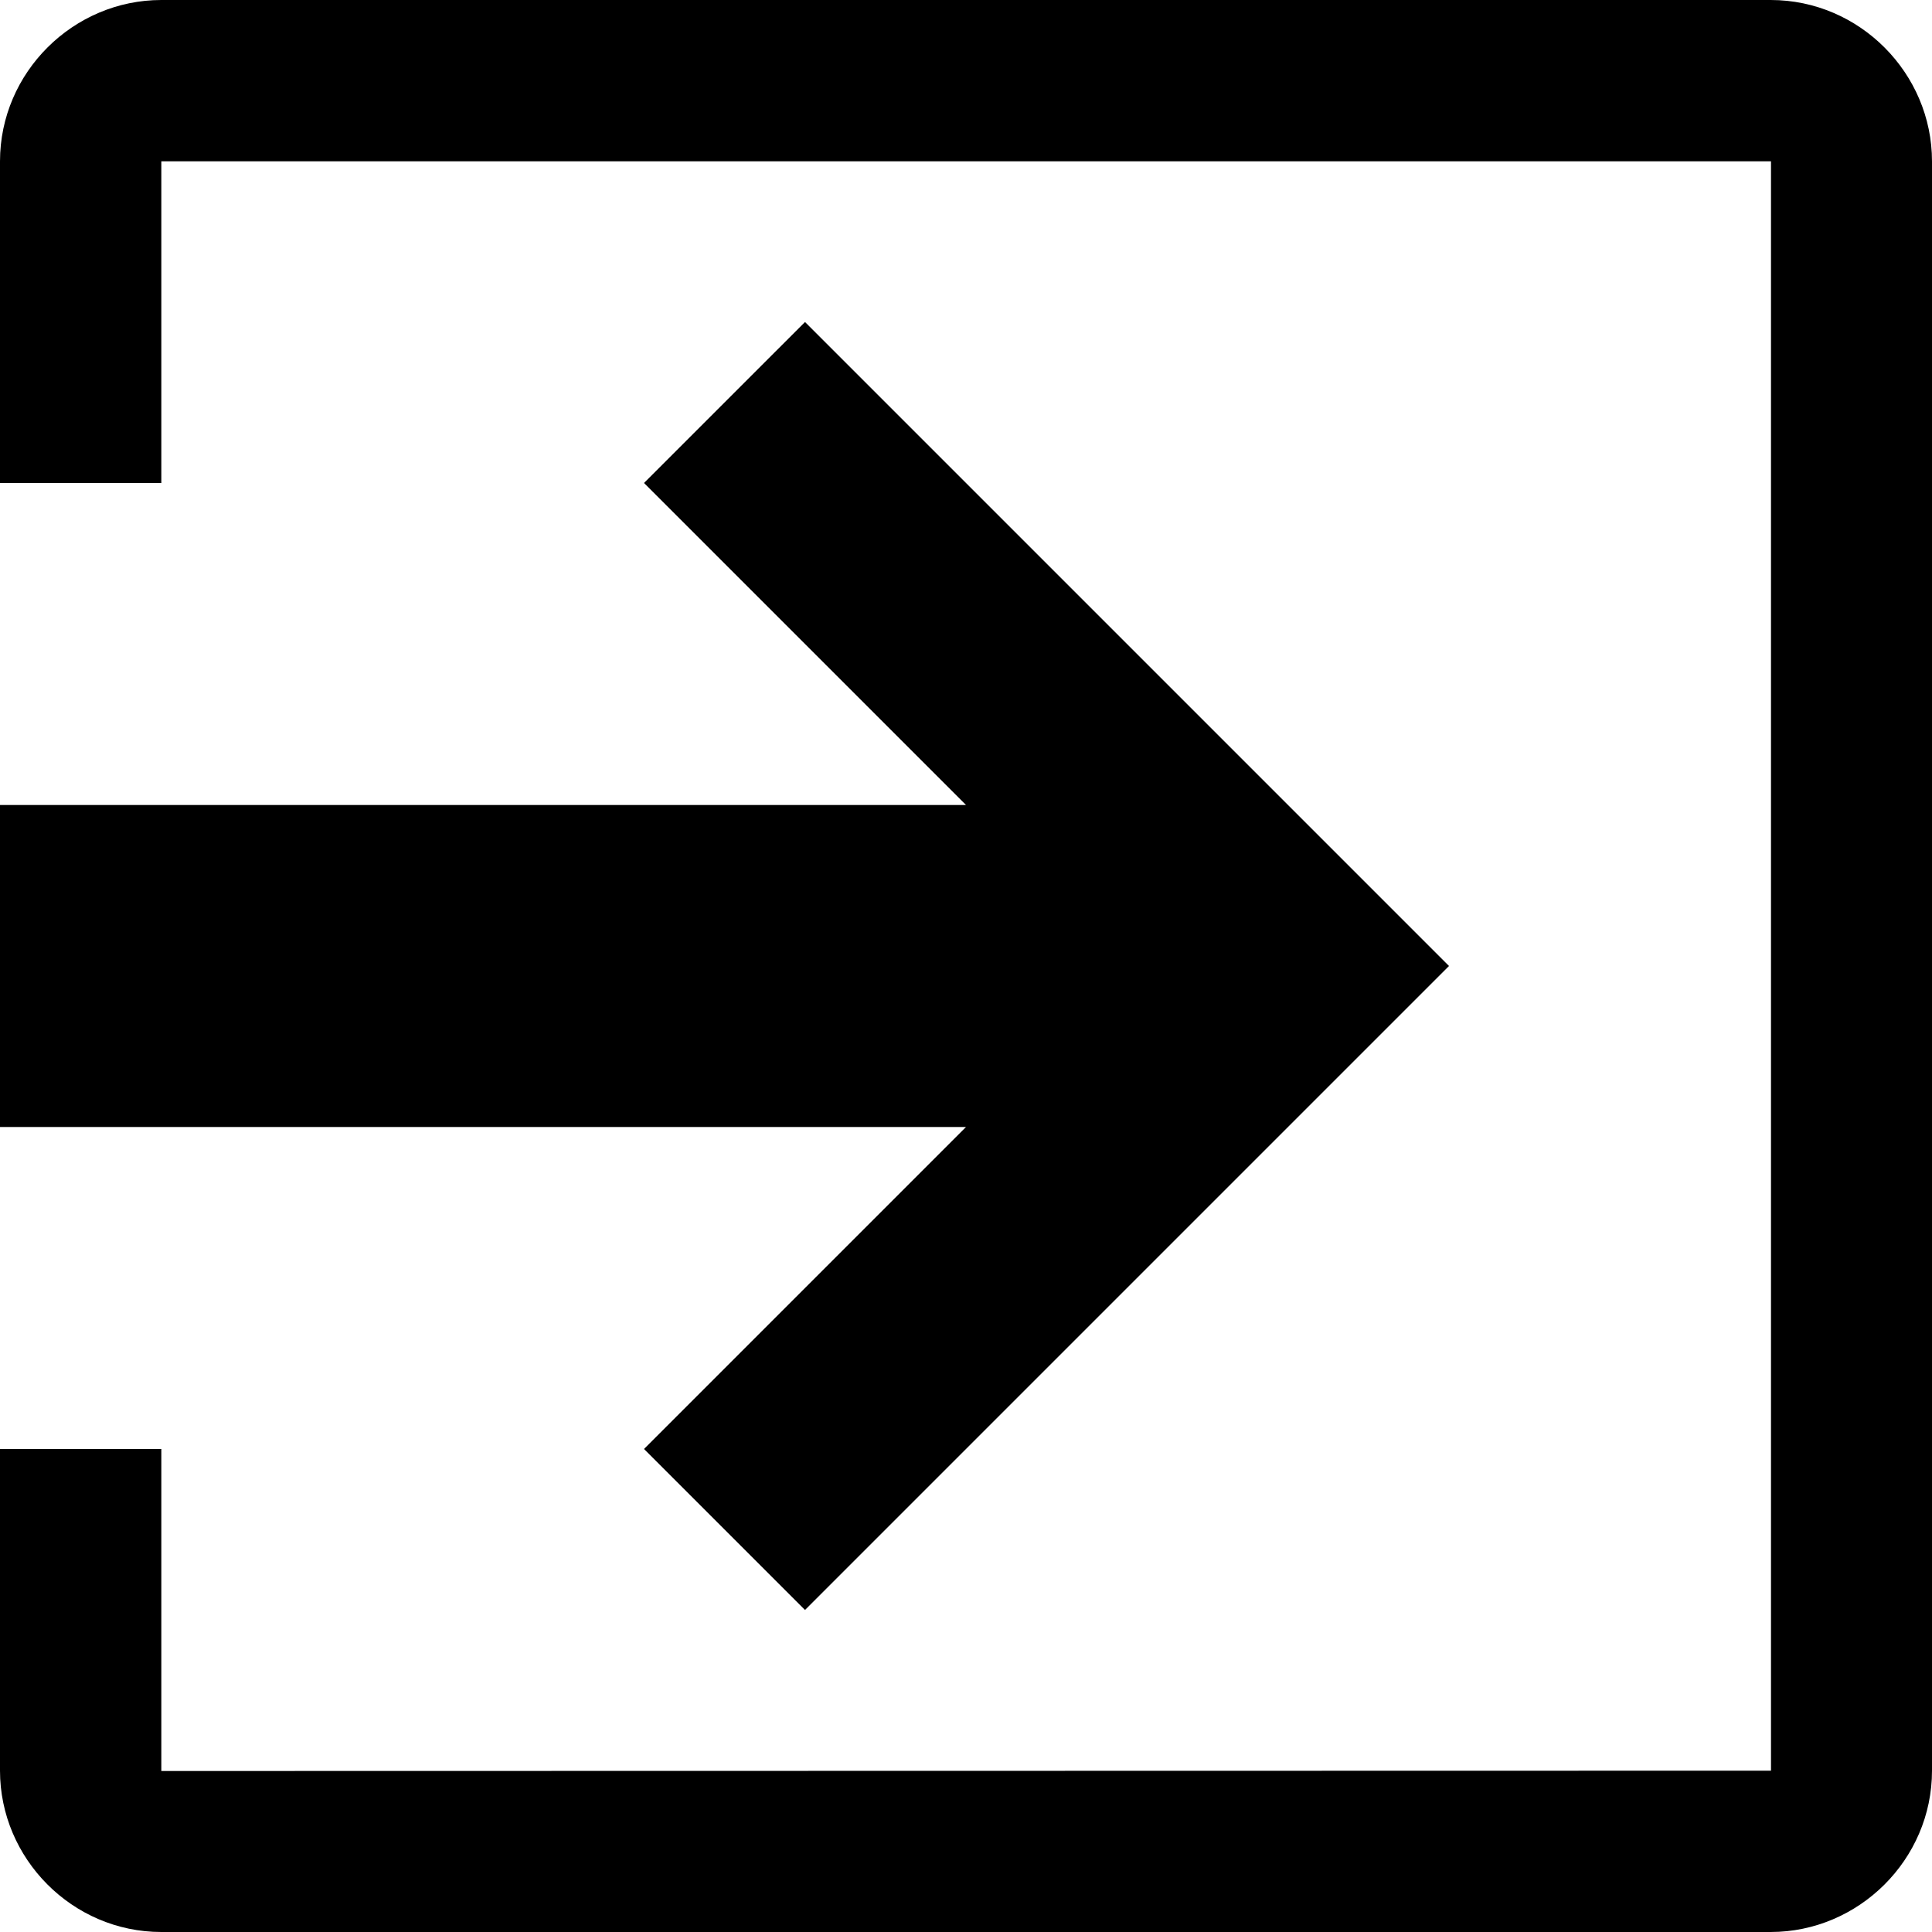
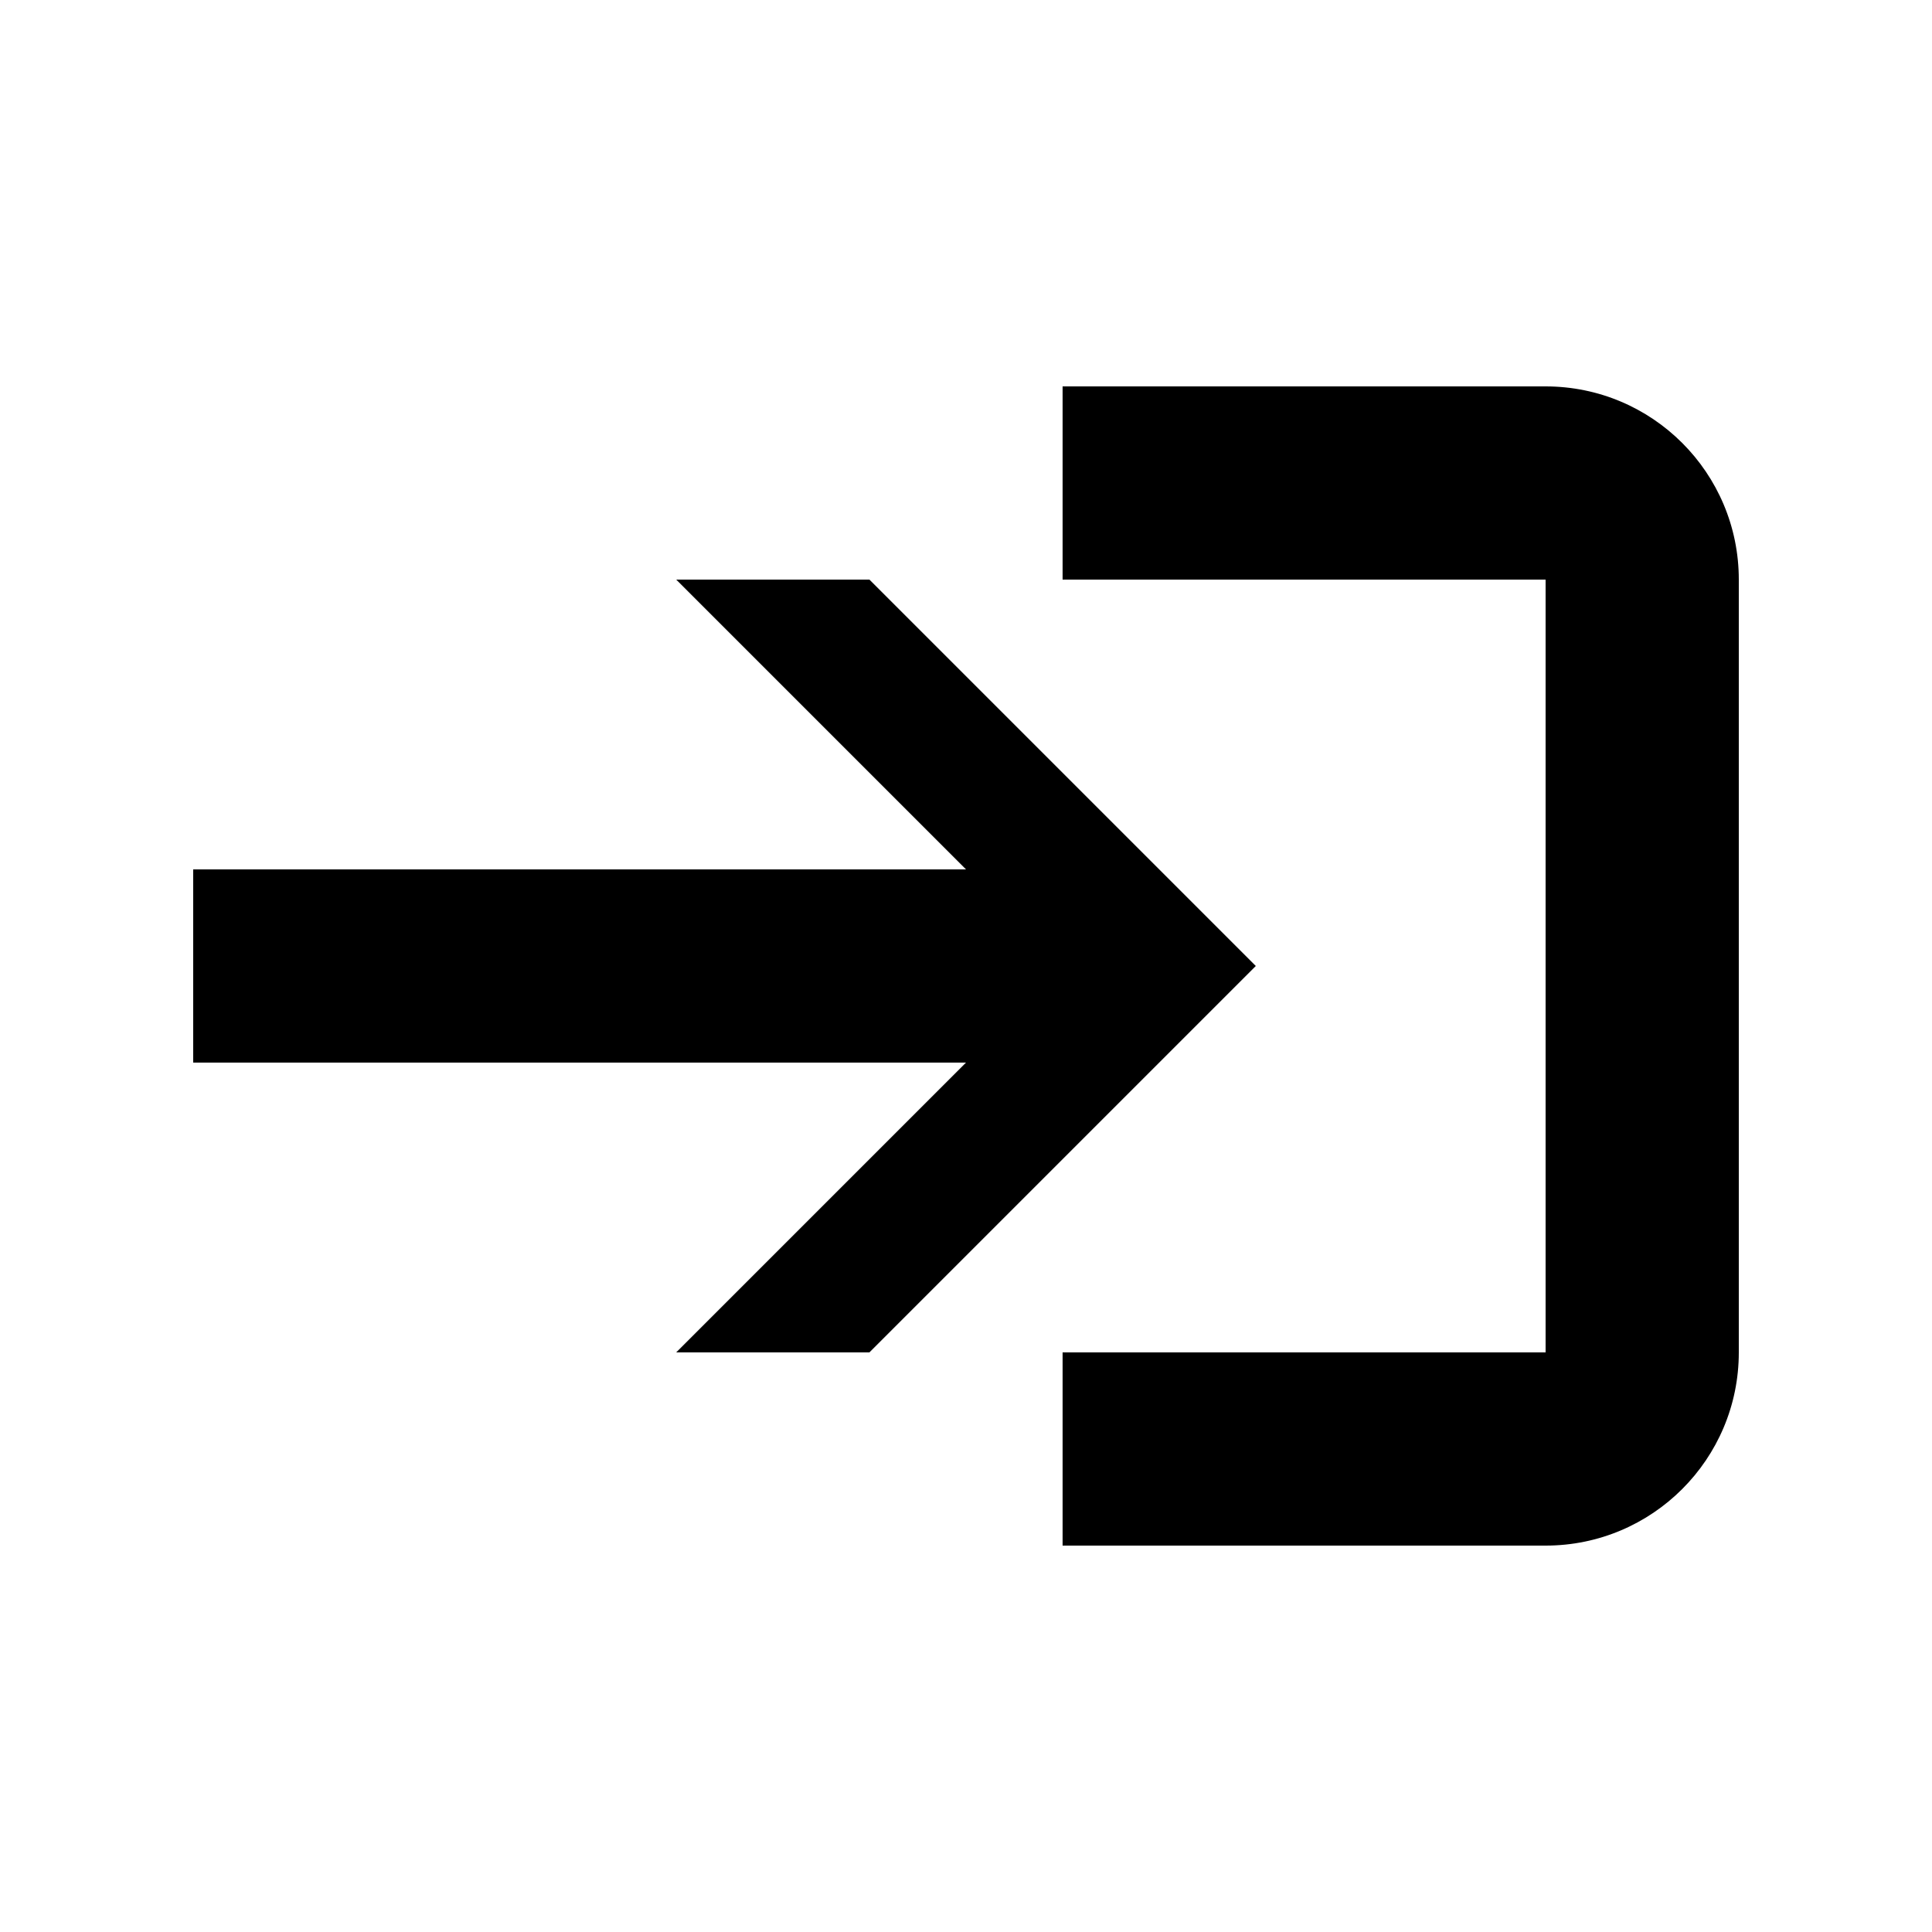
- <svg xmlns="http://www.w3.org/2000/svg" width="12px" height="12px" viewBox="0 0 12 12" version="1.1">
+ <svg xmlns="http://www.w3.org/2000/svg" width="20px" height="20px" viewBox="0 0 20 20" version="1.1">
  <defs />
  <g id="web-app" stroke="none" stroke-width="1" fill="none" fill-rule="evenodd">
-     <g id="login" fill="#000000" fill-rule="nonzero">
-       <path d="M2.22044605e-16,1.002 C2.22044605e-16,0.449 0.456,0 1.002,0 L10.998,0 C11.551,0 12,0.456 12,1.002 L12,10.998 C12,11.551 11.544,12 10.998,12 L1.002,12 C0.449,12 2.22044605e-16,11.544 2.22044605e-16,10.998 L2.22044605e-16,9 L1.002,9 L1.002,11 L11,10.998 L11,1.002 L1.002,1.002 L1.002,3 L2.22044605e-16,3 L2.22044605e-16,1.002 Z M2.22044605e-16,5 L6,5 L4,3 L5,2 L9,6 L5,10 L4,9 L6,7 L2.22044605e-16,7 L2.22044605e-16,5 Z" id="Shape" />
+     <g id="login" fill="#000000">
+       <path d="M2,9 L10,9 L7,6 L9,6 L13,10 L9,14 L7,14 L10,11 L2,11 L2,9 Z M11,14 L16,14 L16,6 L11,6 L11,4 L16,4 C17.105,4 18,4.895 18,6 L18,14 C18,15.105 17.105,16 16,16 L11,16 L11,14 Z" id="Combined-Shape" />
    </g>
  </g>
</svg>
